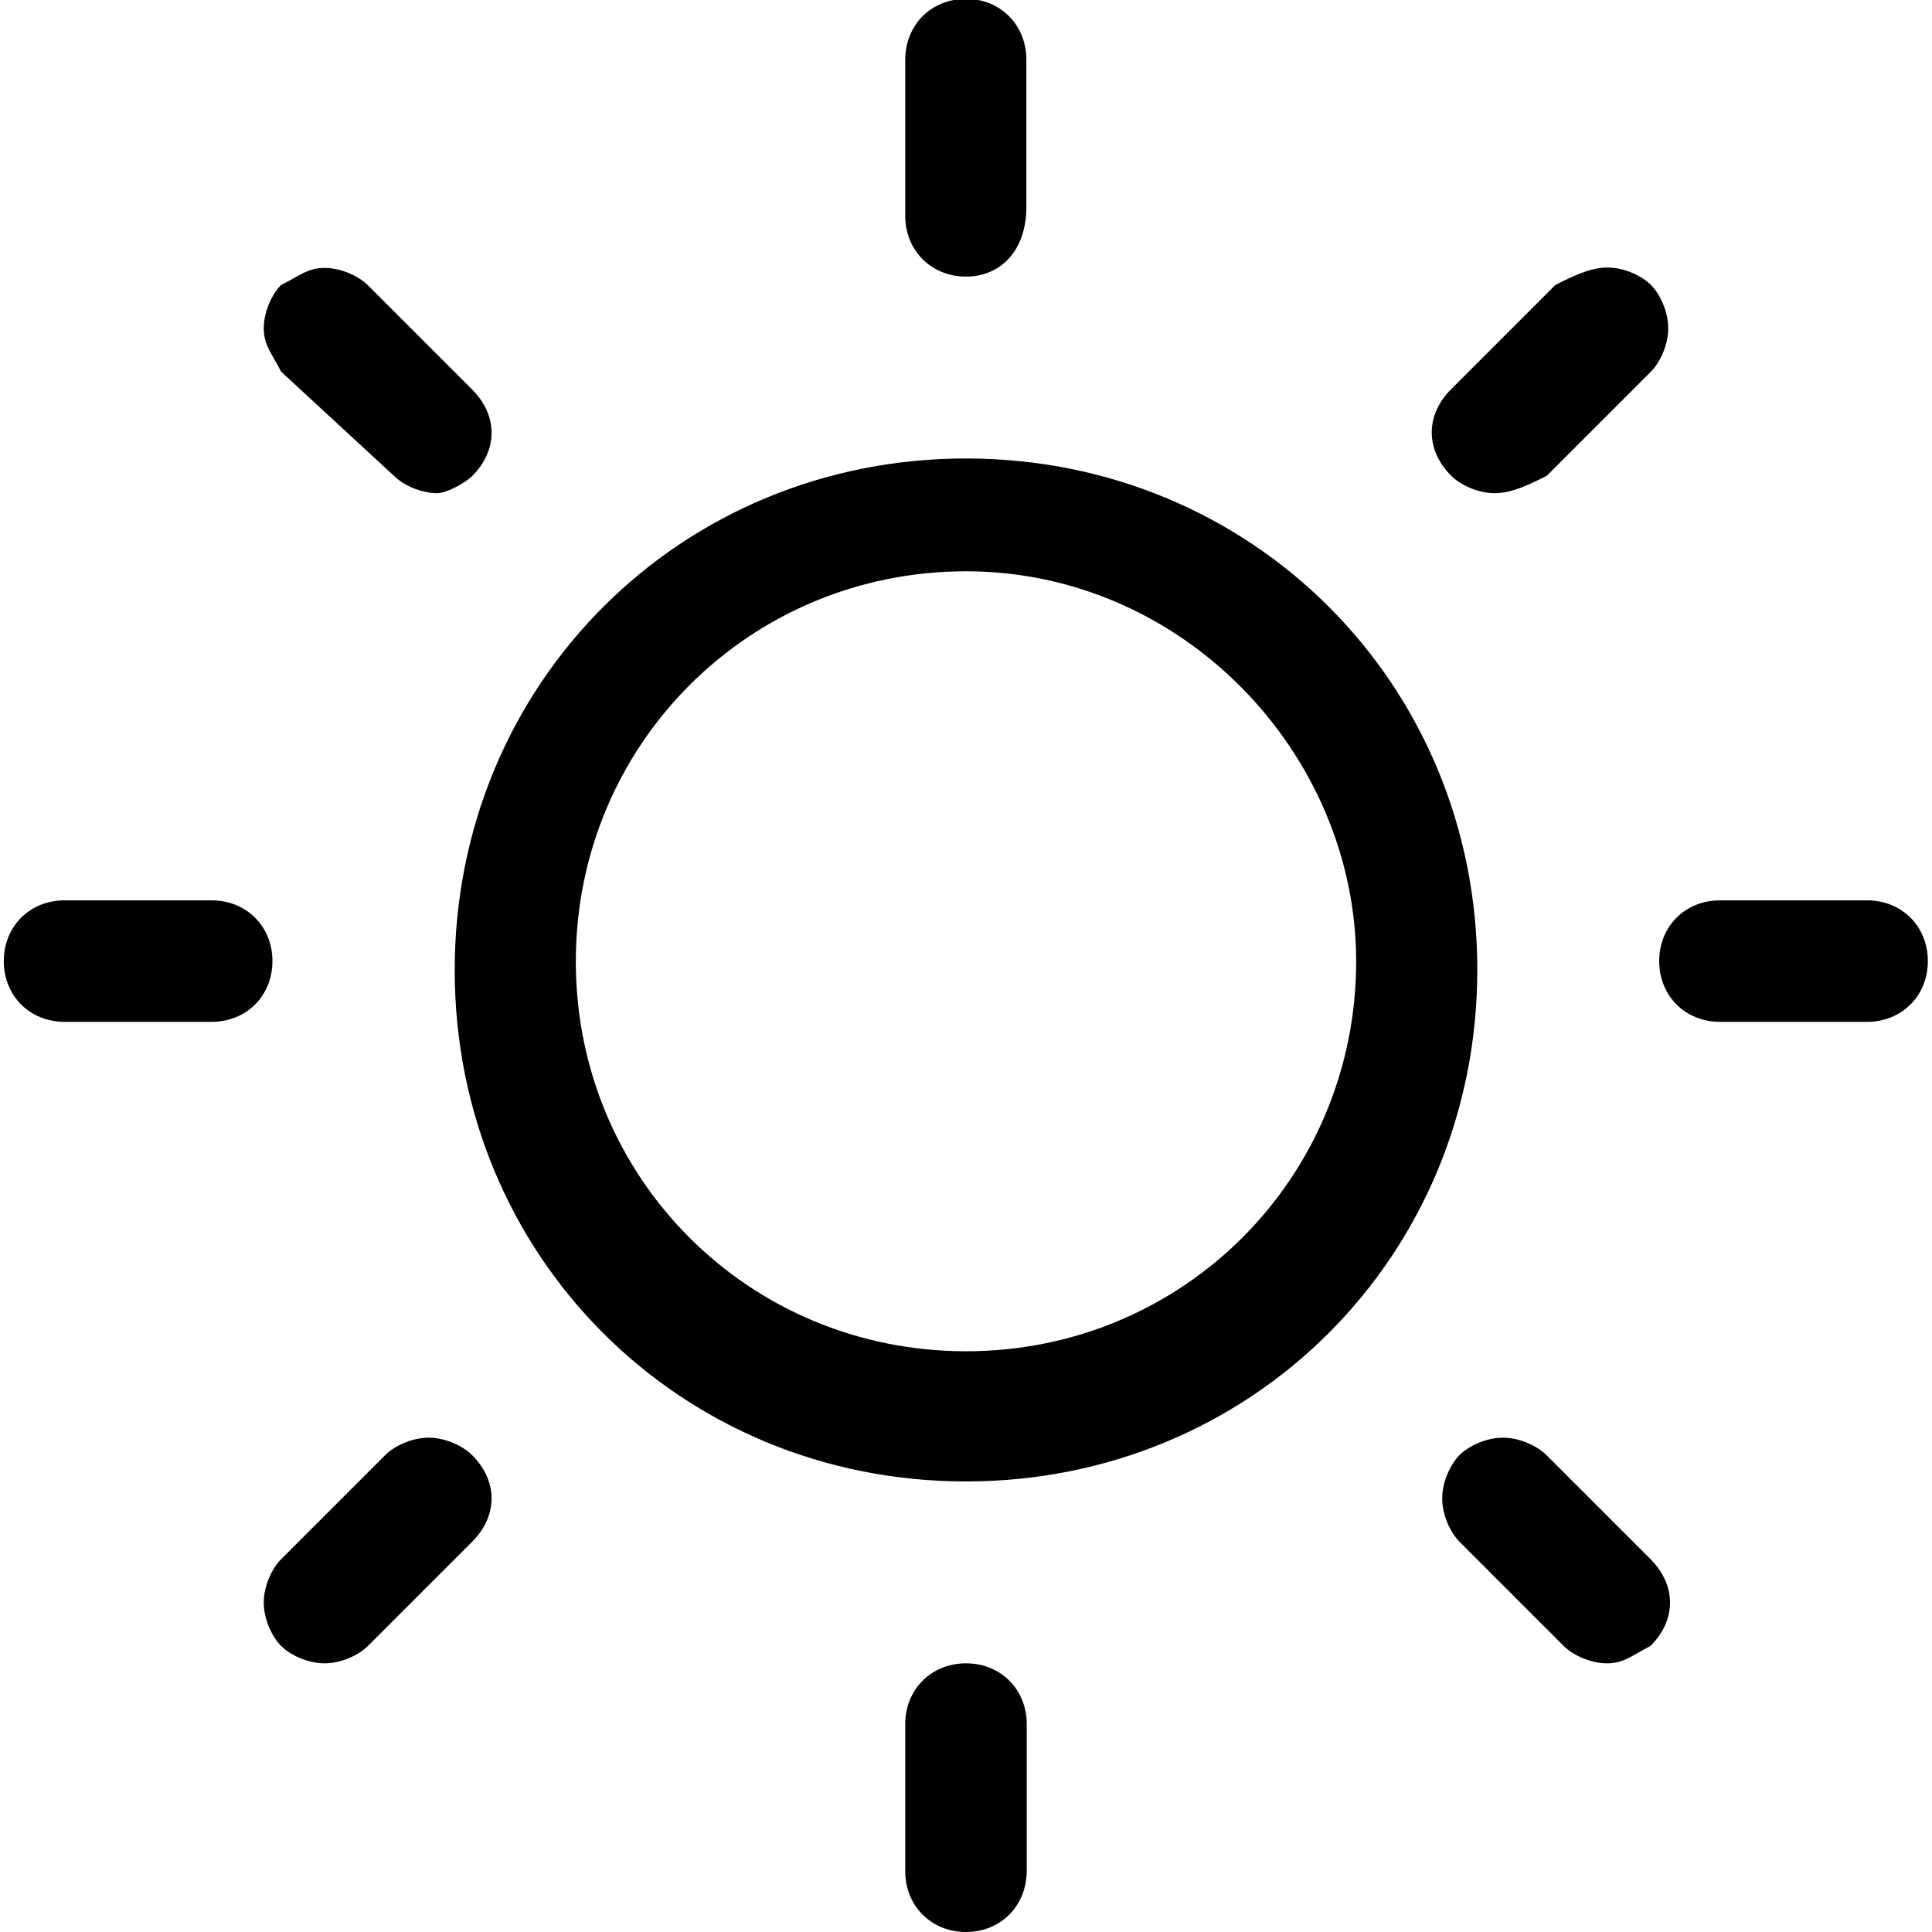
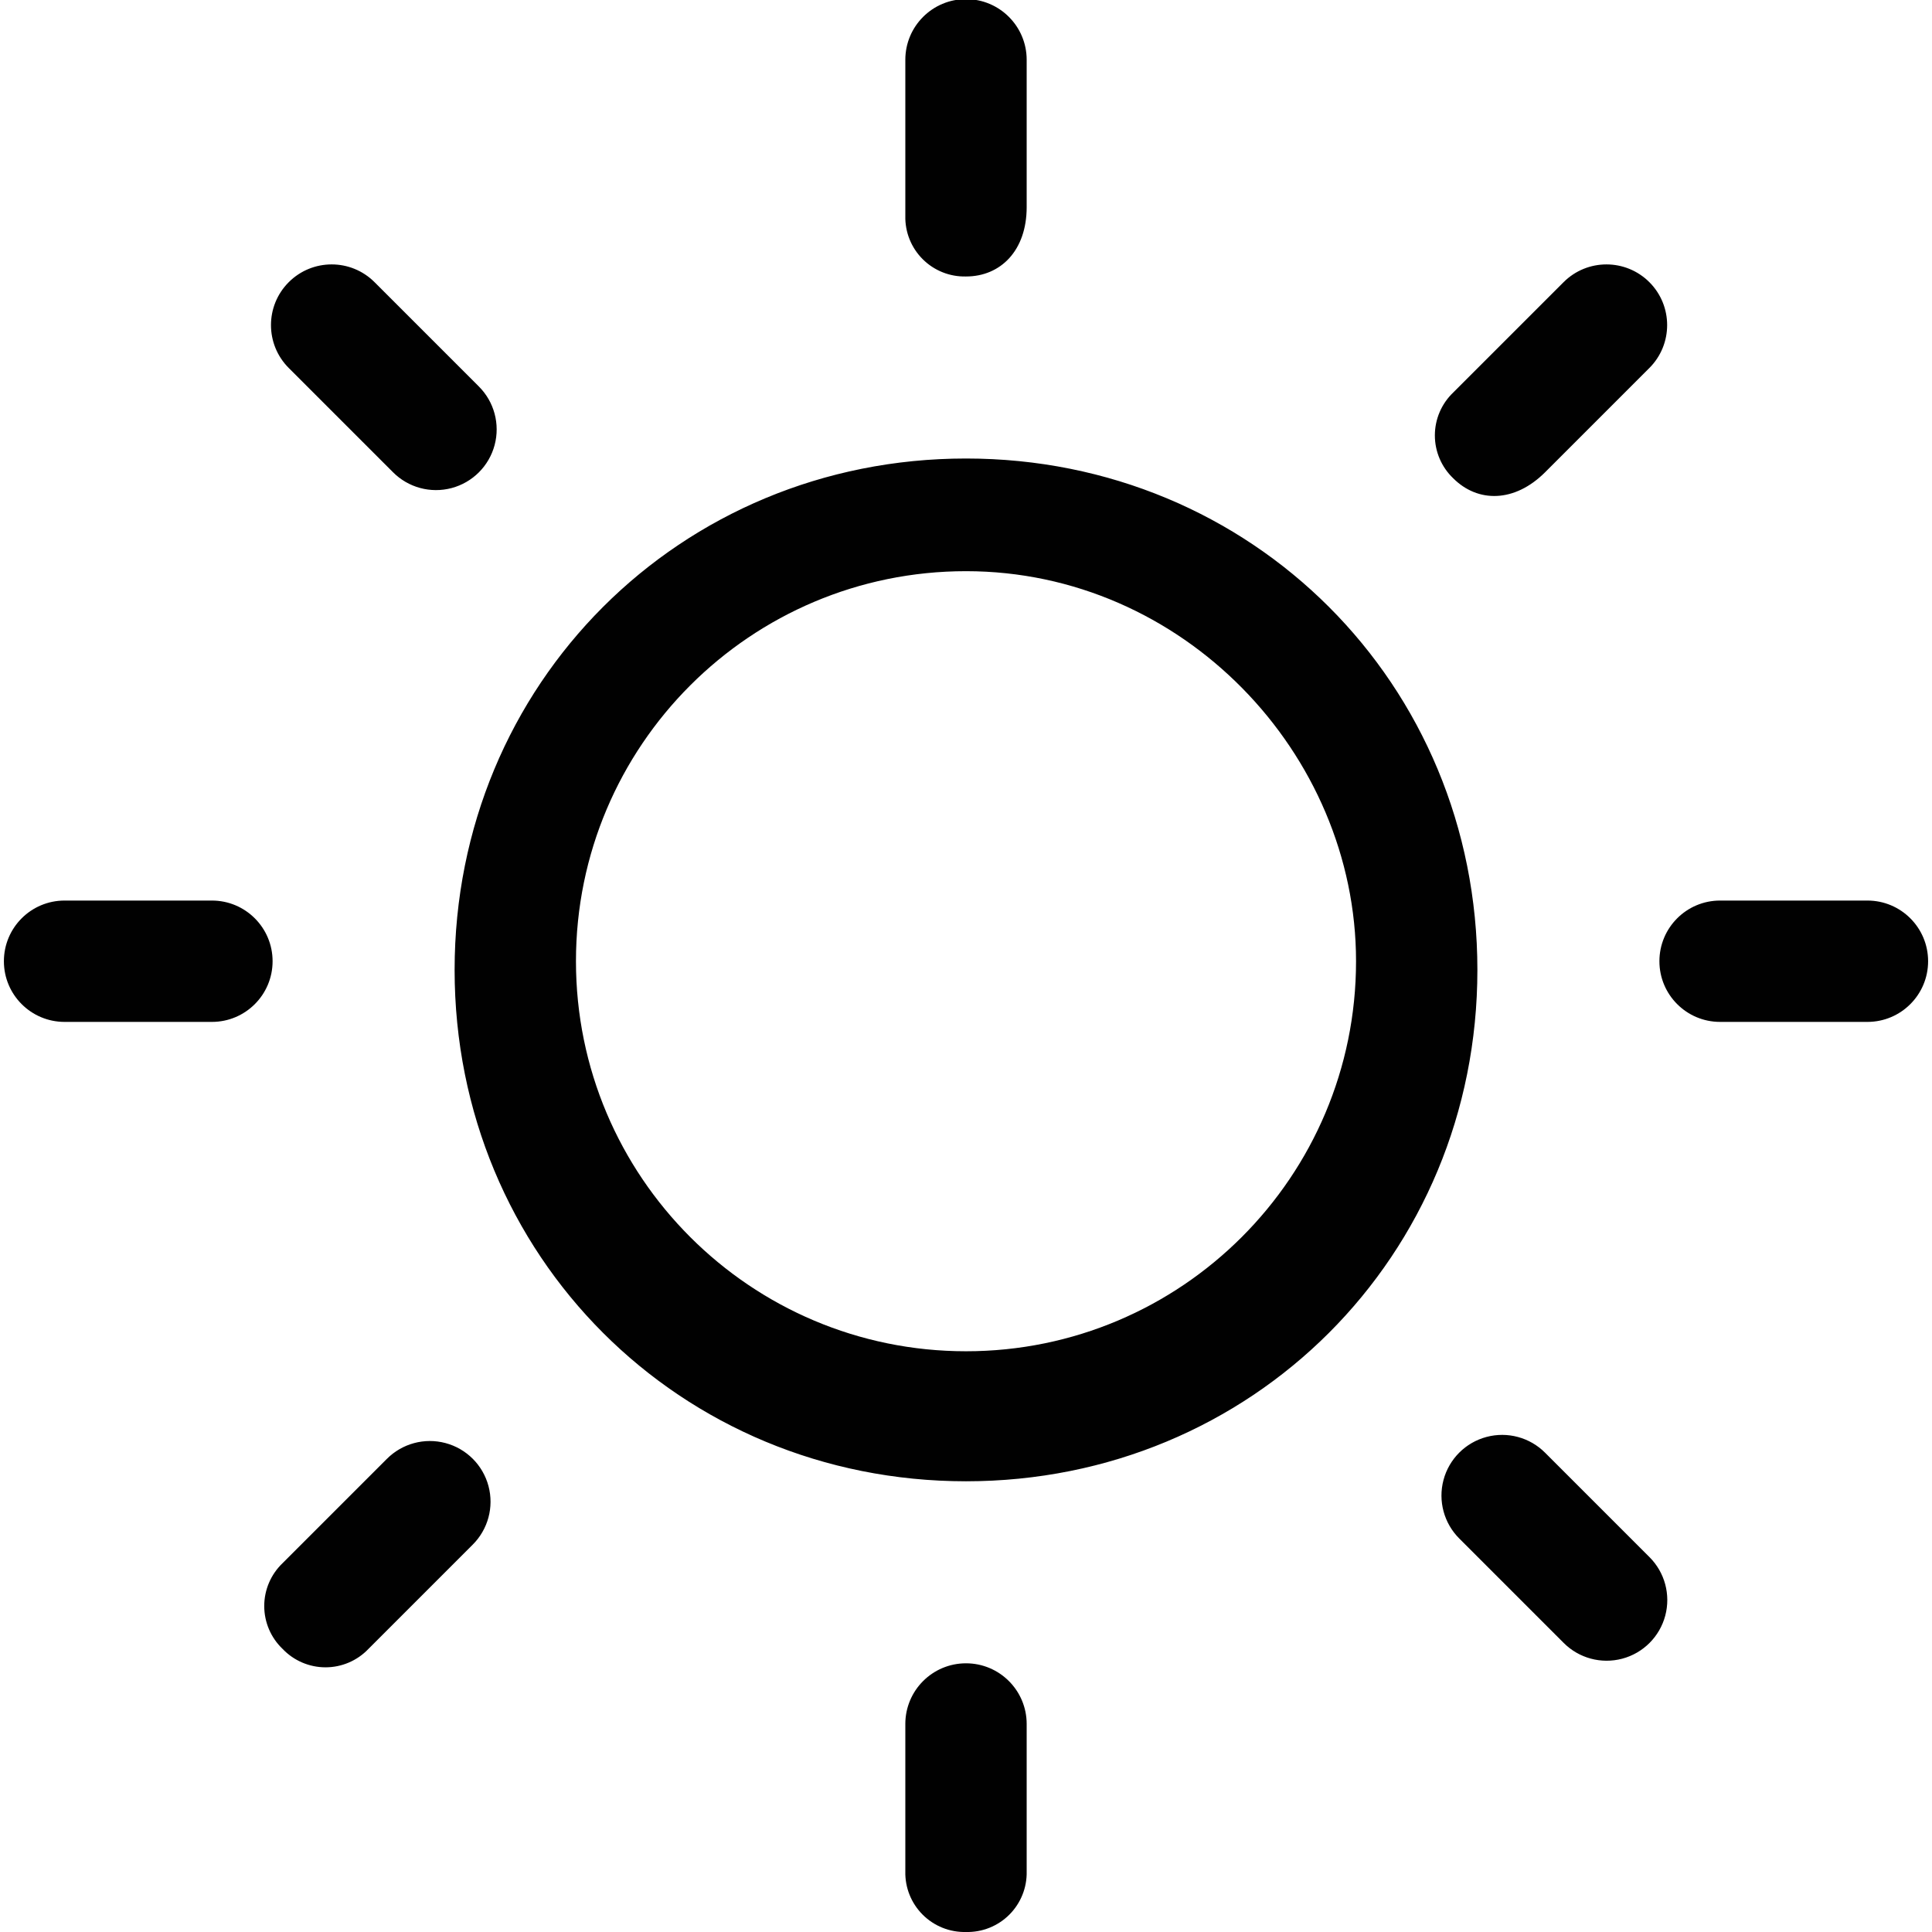
- <svg xmlns="http://www.w3.org/2000/svg" version="1.1" id="Layer_1" x="0px" y="0px" viewBox="0 0 512 512" enable-background="new 0 0 512 512" xml:space="preserve">
-   <g>
-     <path fill="#010101" d="M256,512c-9.2,0-16.1-6.9-16.1-16.1v-39c0-9.2,6.9-16.1,16.1-16.1s16.1,6.9,16.1,16.1v39   C272,505.1,265.2,512,256,512z M86,440.8c-4.6,0-9.2-2.3-11.5-4.6c-2.3-2.3-4.6-6.9-4.6-11.5c0-4.6,2.3-9.2,4.6-11.5l27.6-27.6   c2.3-2.3,6.9-4.6,11.5-4.6s9.2,2.3,11.5,4.6c6.9,6.9,6.9,16.1,0,23l-27.6,27.6C95.2,438.5,90.6,440.8,86,440.8z M425.9,440.8   c-4.6,0-9.2-2.3-11.5-4.6l-27.6-27.6c-2.3-2.3-4.6-6.9-4.6-11.5c0-4.6,2.3-9.2,4.6-11.5c2.3-2.3,6.9-4.6,11.5-4.6s9.2,2.3,11.5,4.6   l27.6,27.6c6.9,6.9,6.9,16.1,0,23C432.8,438.5,430.5,440.8,425.9,440.8z M256,392.6c-75.8,0-135.5-59.7-135.5-135.5   S180.2,121.5,256,121.5S391.5,181.2,391.5,257S331.8,392.6,256,392.6z M256,151.4c-57.4,0-103.4,45.9-103.4,103.4   S198.5,358.1,256,358.1s103.4-45.9,103.4-103.4C359.3,199.6,313.4,151.4,256,151.4z M455.8,270.8c-9.2,0-16.1-6.9-16.1-16.1   c0-9.2,6.9-16.1,16.1-16.1h39c9.2,0,16.1,6.9,16.1,16.1c0,9.2-6.9,16.1-16.1,16.1H455.8z M17.1,270.8c-9.2,0-16.1-6.9-16.1-16.1   c0-9.2,6.9-16.1,16.1-16.1h39c9.2,0,16.1,6.9,16.1,16.1c0,9.2-6.9,16.1-16.1,16.1H17.1z M396.1,130.7c-4.6,0-9.2-2.3-11.5-4.6   c-6.9-6.9-6.9-16.1,0-23l27.6-27.6c4.6-2.3,9.2-4.6,13.8-4.6c4.6,0,9.2,2.3,11.5,4.6c2.3,2.3,4.6,6.9,4.6,11.5s-2.3,9.2-4.6,11.5   l-27.6,27.6C405.3,128.4,400.7,130.7,396.1,130.7z M115.9,130.7c-4.6,0-9.2-2.3-11.5-4.6L74.5,98.5c-2.3-4.6-4.6-6.9-4.6-11.5   c0-4.6,2.3-9.2,4.6-11.5C79.1,73.3,81.4,71,86,71c4.6,0,9.2,2.3,11.5,4.6l27.6,27.6c6.9,6.9,6.9,16.1,0,23   C122.7,128.4,118.1,130.7,115.9,130.7z M256,73.3c-9.2,0-16.1-6.9-16.1-16.1V15.8c0-9.2,6.9-16.1,16.1-16.1S272,6.7,272,15.8v39   C272,66.4,265.2,73.3,256,73.3z" />
-   </g>
+ <svg xmlns="http://www.w3.org/2000/svg" id="Layer_1" data-name="Layer 1" viewBox="0 0 512 512">
+   <defs>
+     <style>.cls-1{fill:#010101;}</style>
+   </defs>
+   <path class="cls-1" d="M256,512a15.701,15.701,0,0,1-16.079-16.079v-39.049a16.079,16.079,0,1,1,32.158,0v39.049A15.701,15.701,0,0,1,256,512Zm0-119.445c-75.801,0-135.524-59.722-135.524-135.524S180.199,121.508,256,121.508s135.524,59.722,135.524,135.524S331.801,392.555,256,392.555Zm0-241.186A103.365,103.365,0,1,0,359.365,254.735C359.365,199.607,313.425,151.369,256,151.369ZM455.84,270.814a16.079,16.079,0,1,1,0-32.158H494.889a16.079,16.079,0,1,1,0,32.158Zm-438.729,0a16.079,16.079,0,0,1,0-32.158H56.16a16.079,16.079,0,0,1,0,32.158ZM256,73.271A15.701,15.701,0,0,1,239.921,57.192V15.846a16.079,16.079,0,0,1,32.158,0V54.895C272.079,66.38,265.188,73.271,256,73.271ZM74.898,436.985a15.701,15.701,0,0,1,0-22.739l27.612-27.612a16.079,16.079,0,1,1,22.739,22.739l-27.612,27.612A15.701,15.701,0,0,1,74.898,436.985ZM386.751,407.749a16.079,16.079,0,1,1,22.739-22.739l27.612,27.612a16.079,16.079,0,1,1-22.739,22.739ZM76.522,97.521A16.079,16.079,0,1,1,99.262,74.781l27.612,27.612a16.079,16.079,0,1,1-22.739,22.739Zm308.604,29.236a15.701,15.701,0,0,1,0-22.739l29.236-29.236A16.079,16.079,0,0,1,437.102,97.521l-27.612,27.612C401.369,133.254,391.623,133.254,385.126,126.757Z" />
</svg>
